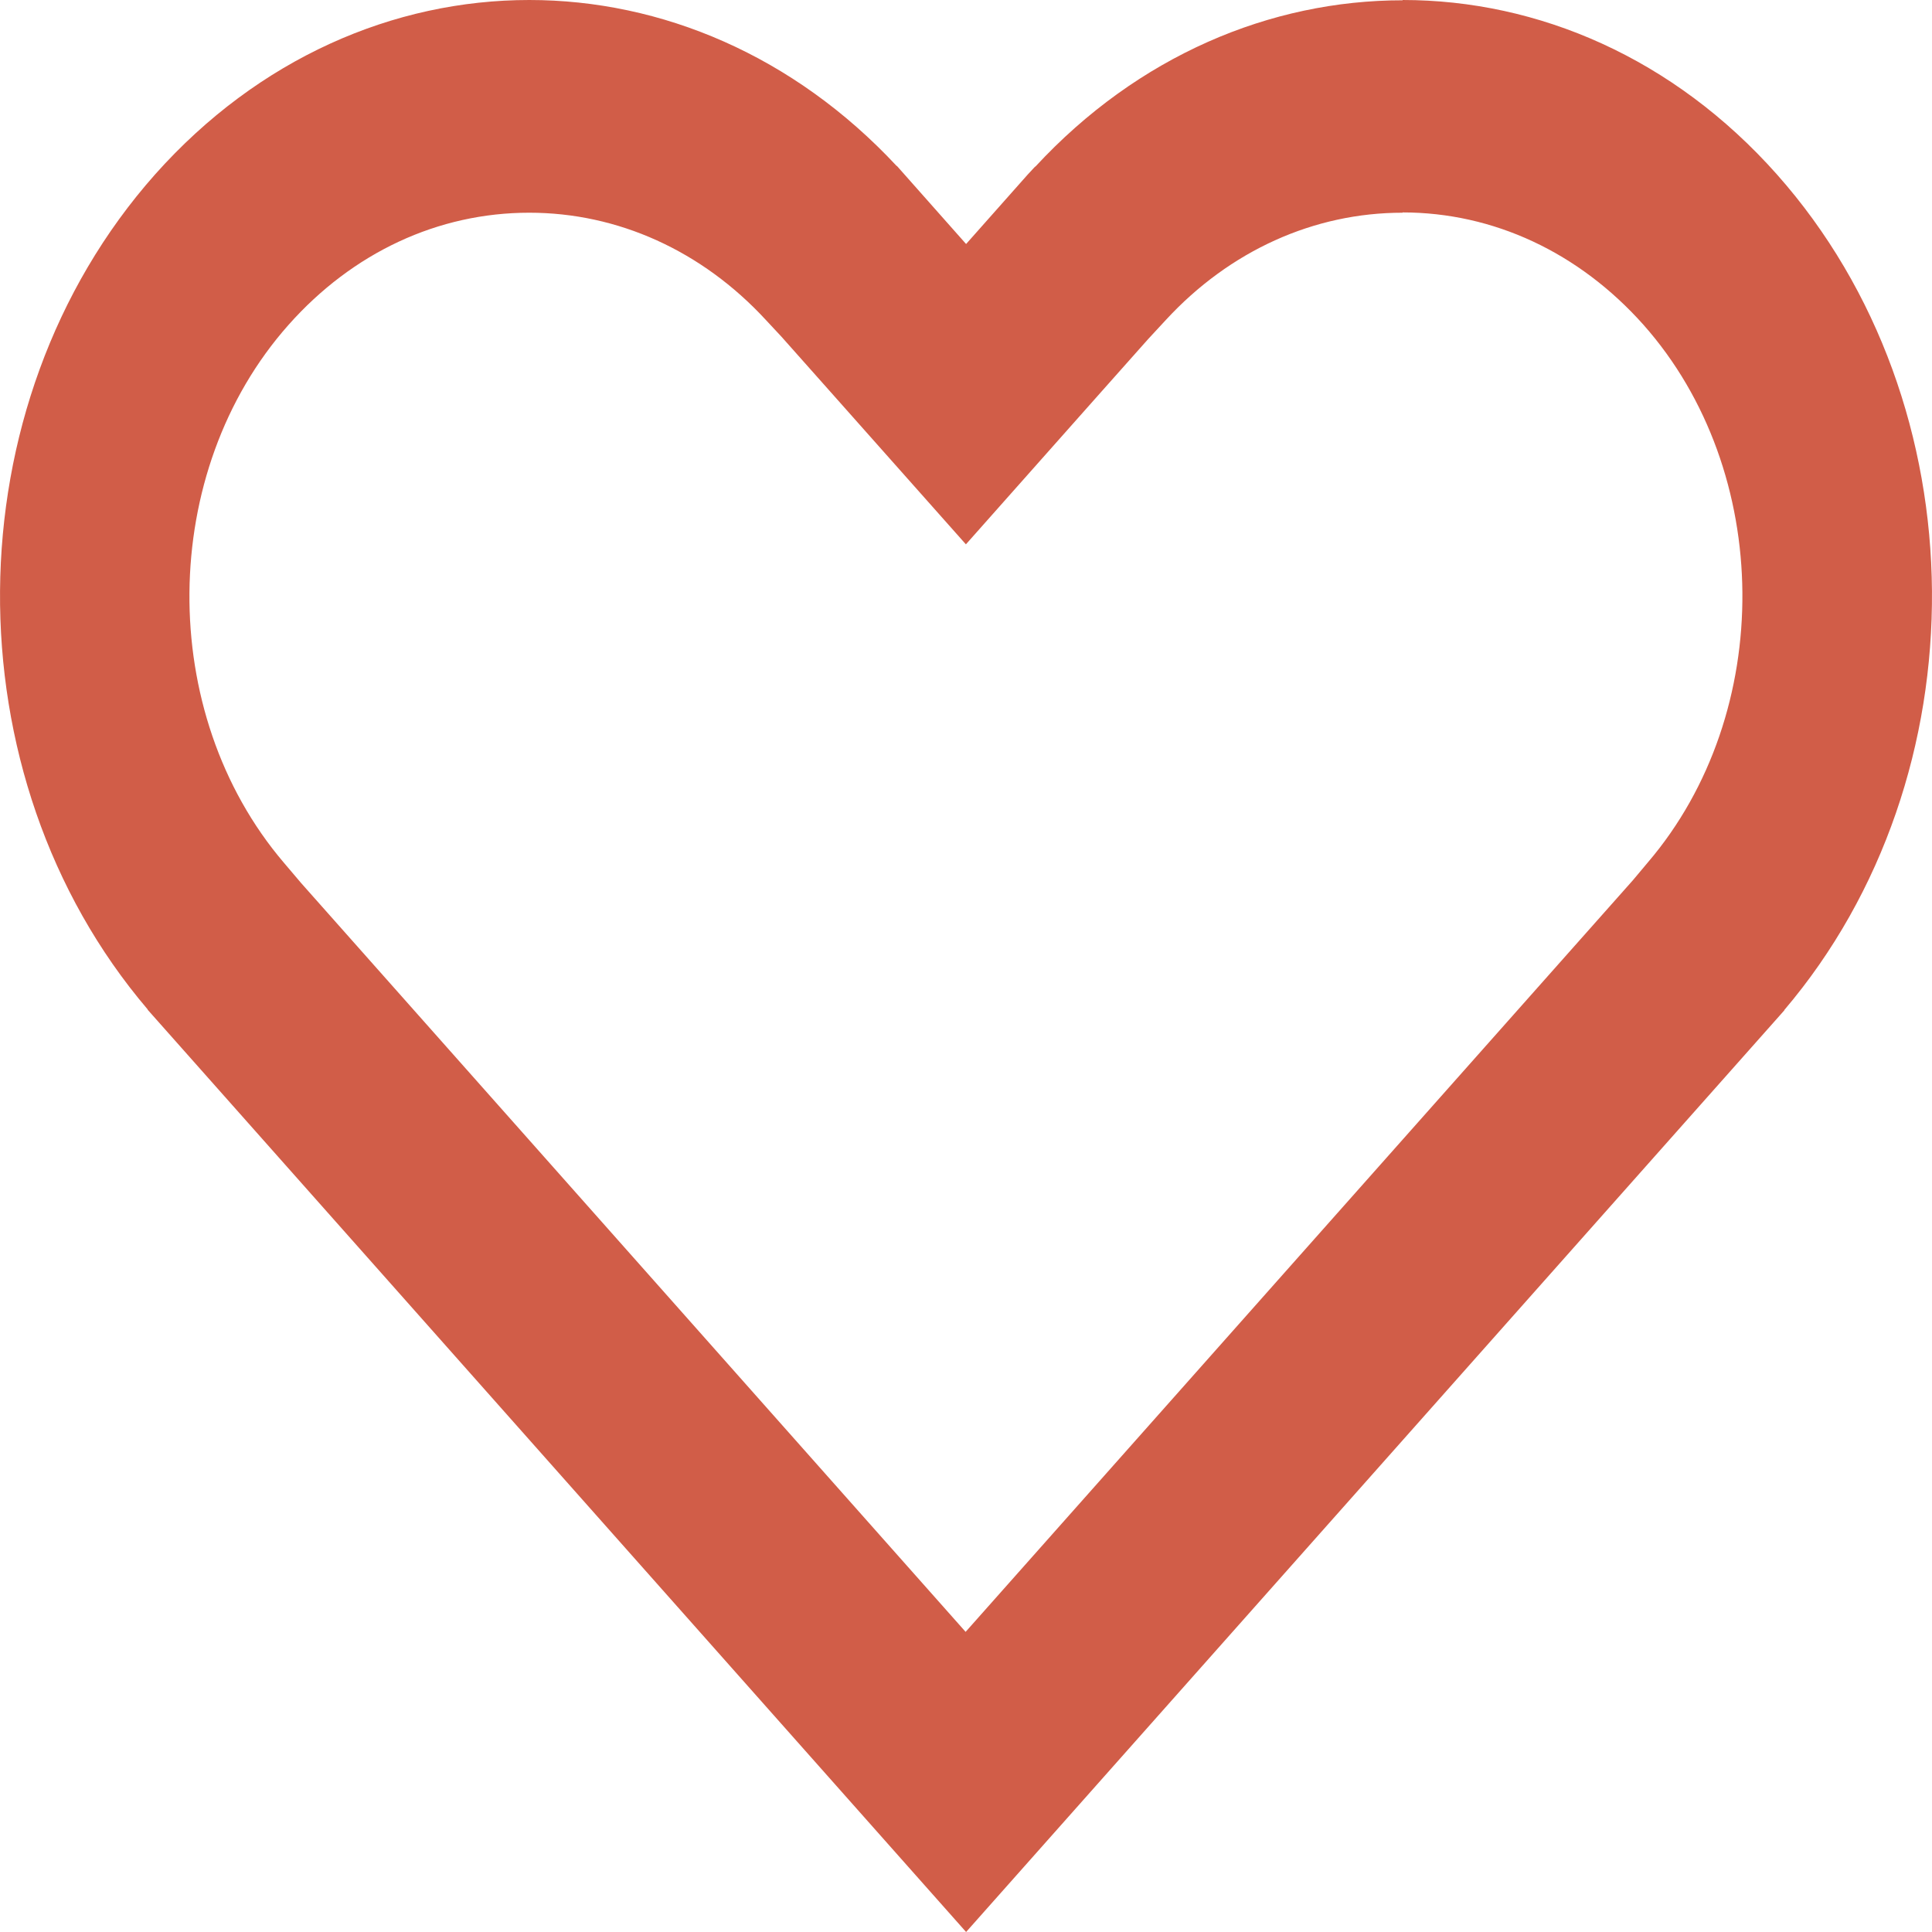
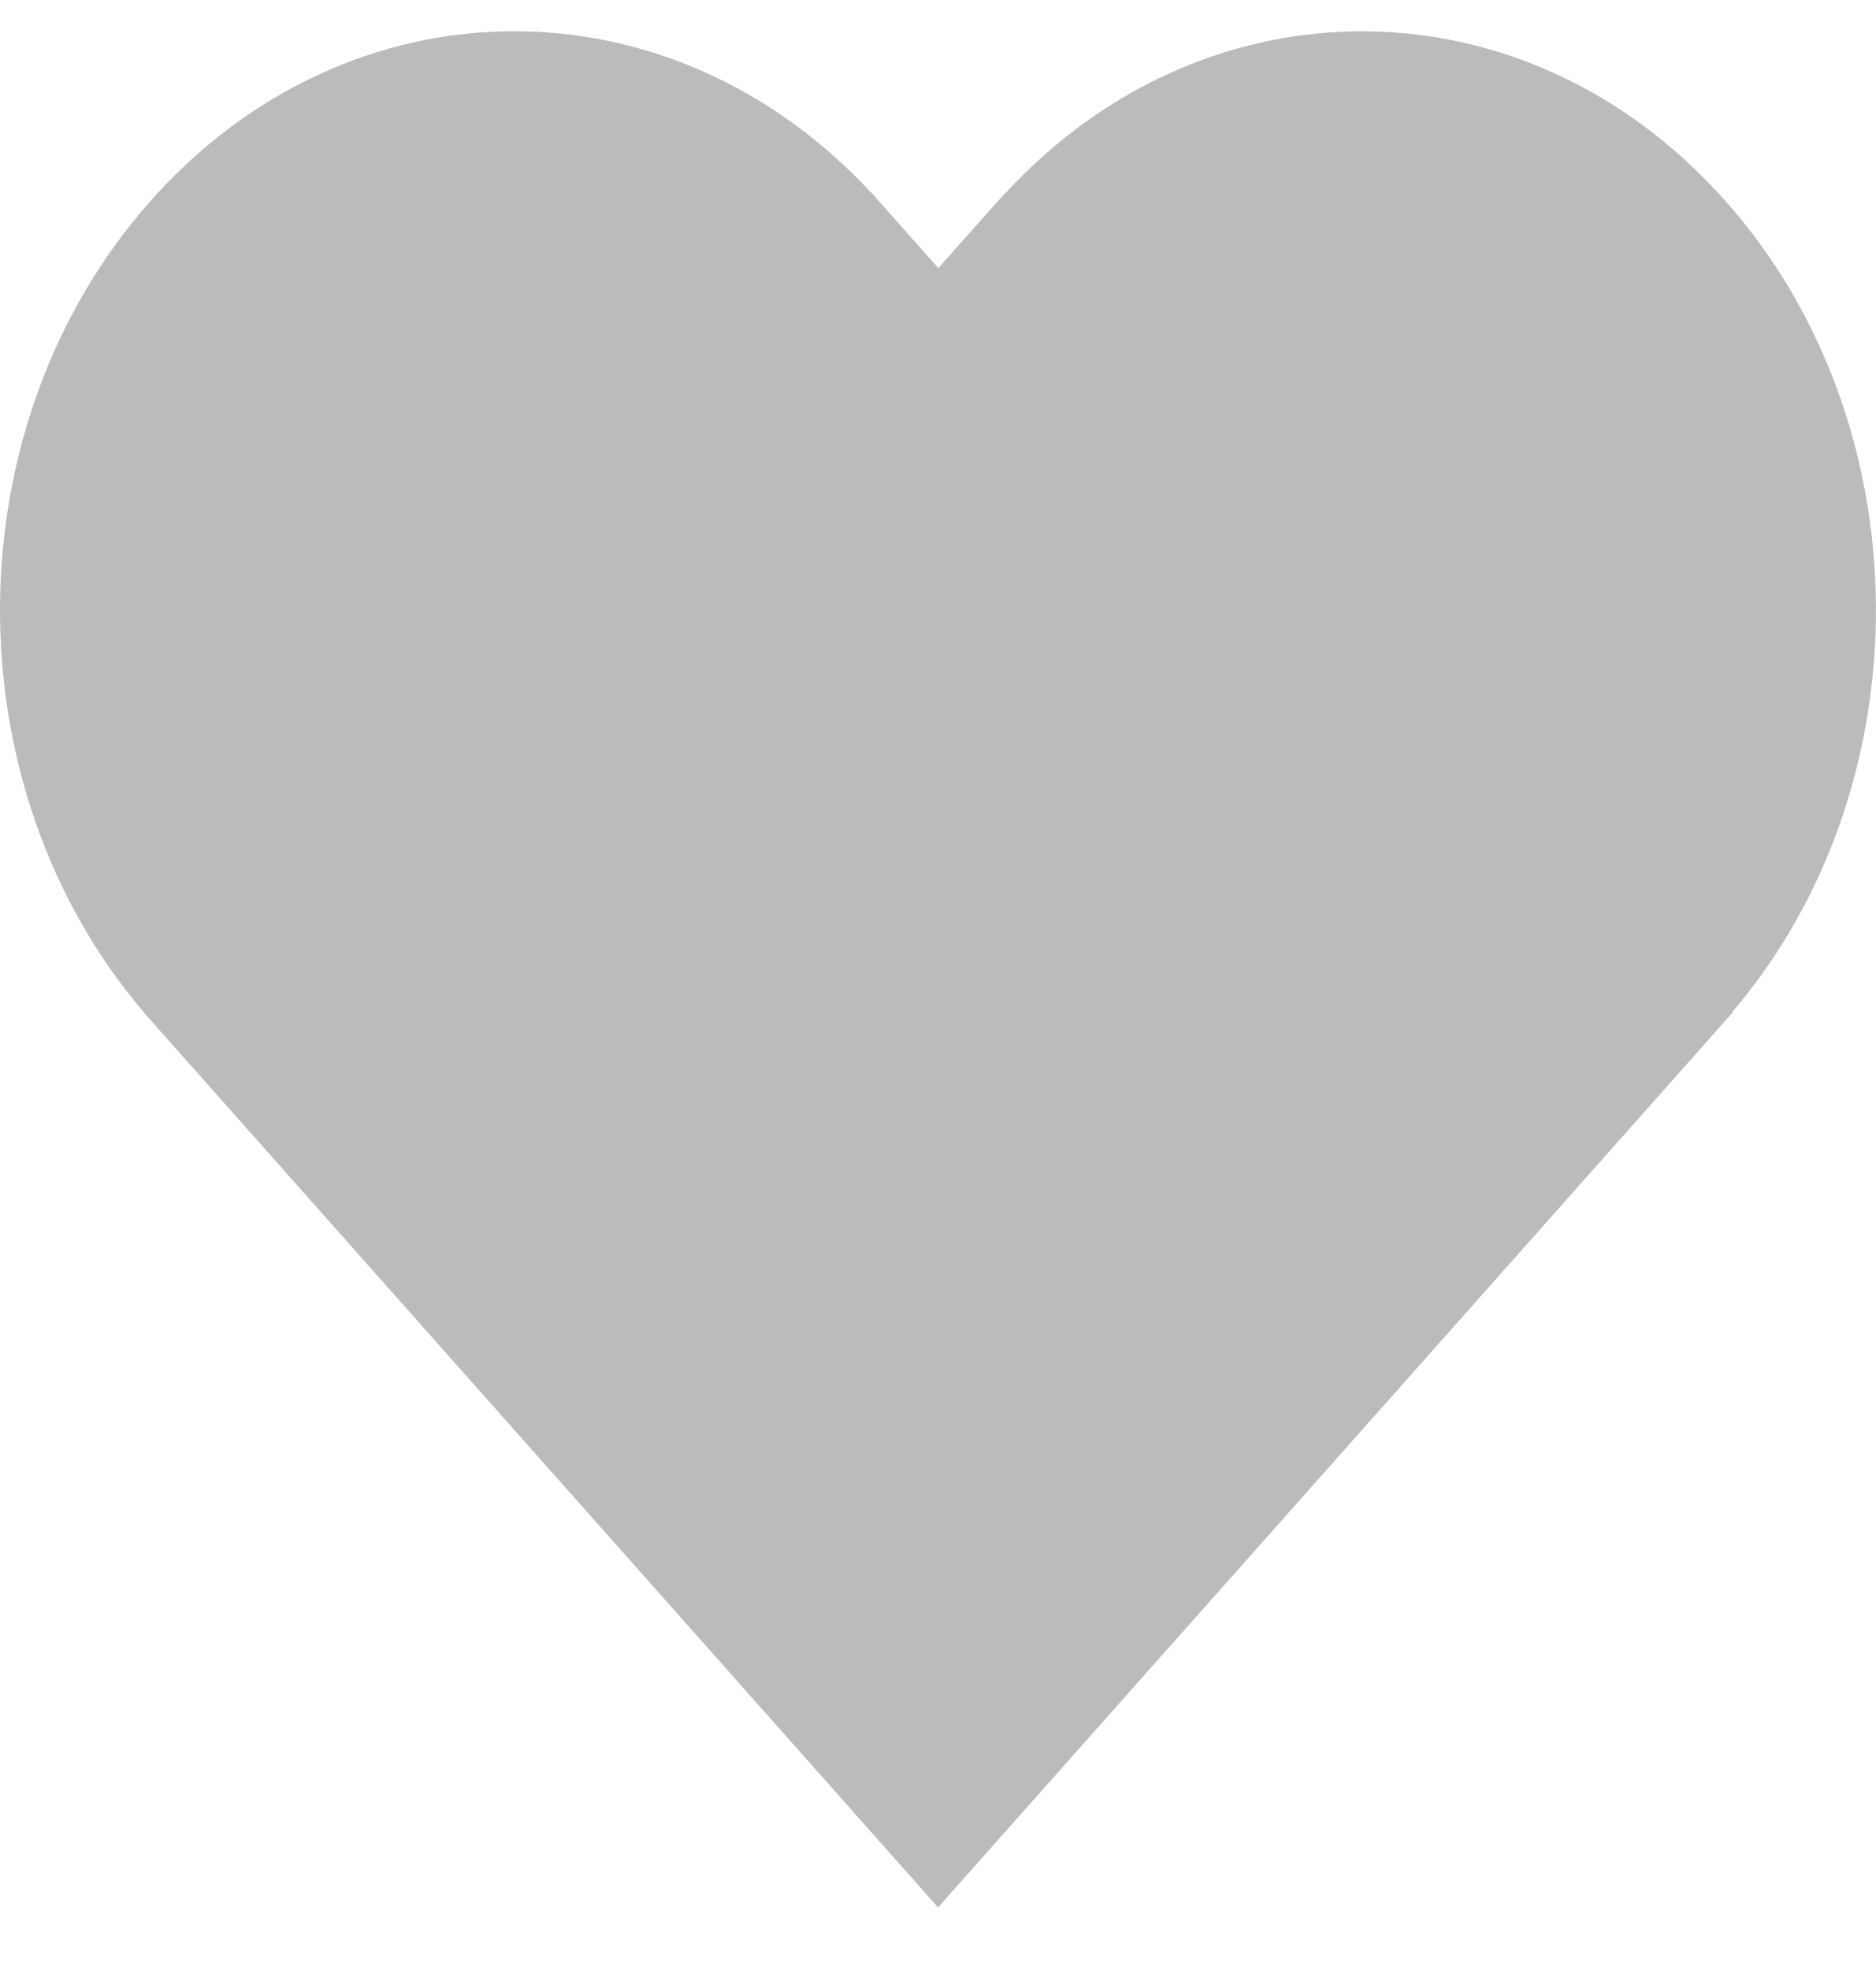
- <svg xmlns="http://www.w3.org/2000/svg" width="20" height="20" viewBox="0 0 20 20" fill="none">
-   <path id="Vector" d="M14.519 2.199C15.461 2.199 16.345 2.613 17.012 3.361C18.361 4.881 18.381 7.379 17.059 8.927L16.903 9.113L9.996 16.893L3.117 9.141L2.938 8.93C1.616 7.379 1.639 4.881 2.986 3.364C3.652 2.613 4.536 2.202 5.479 2.202C6.396 2.202 7.266 2.595 7.927 3.311L8.091 3.487L8.618 4.08L9.999 5.635L11.379 4.08L11.884 3.512L12.07 3.311C12.731 2.595 13.601 2.202 14.519 2.202M14.519 0.003C13.15 0.003 11.78 0.578 10.718 1.725H10.715L10.637 1.809L10.001 2.526L9.285 1.718H9.282C8.217 0.575 6.848 0 5.479 0C4.076 0 2.676 0.603 1.605 1.806C-0.511 4.19 -0.533 8.032 1.53 10.451H1.527L10.001 20L18.395 10.545L18.473 10.457H18.47C20.533 8.032 20.511 4.19 18.395 1.806C17.324 0.6 15.924 0 14.521 0L14.519 0.003Z" fill="#D15D48" />
+ <svg xmlns="http://www.w3.org/2000/svg" width="20" height="21" viewBox="0 0 20 21" fill="none">
+   <path d="M18.47 10.786C20.533 8.367 20.511 4.523 18.395 2.142C16.278 -0.242 12.868 -0.267 10.721 2.057H10.718L10.64 2.142L10.004 2.858L9.288 2.051H9.285C7.132 -0.267 3.722 -0.242 1.605 2.142C-0.511 4.526 -0.533 8.367 1.53 10.786H1.527L10.001 20.333L18.395 10.88L18.473 10.792H18.47V10.786Z" fill="#BBBBBB" />
</svg>
